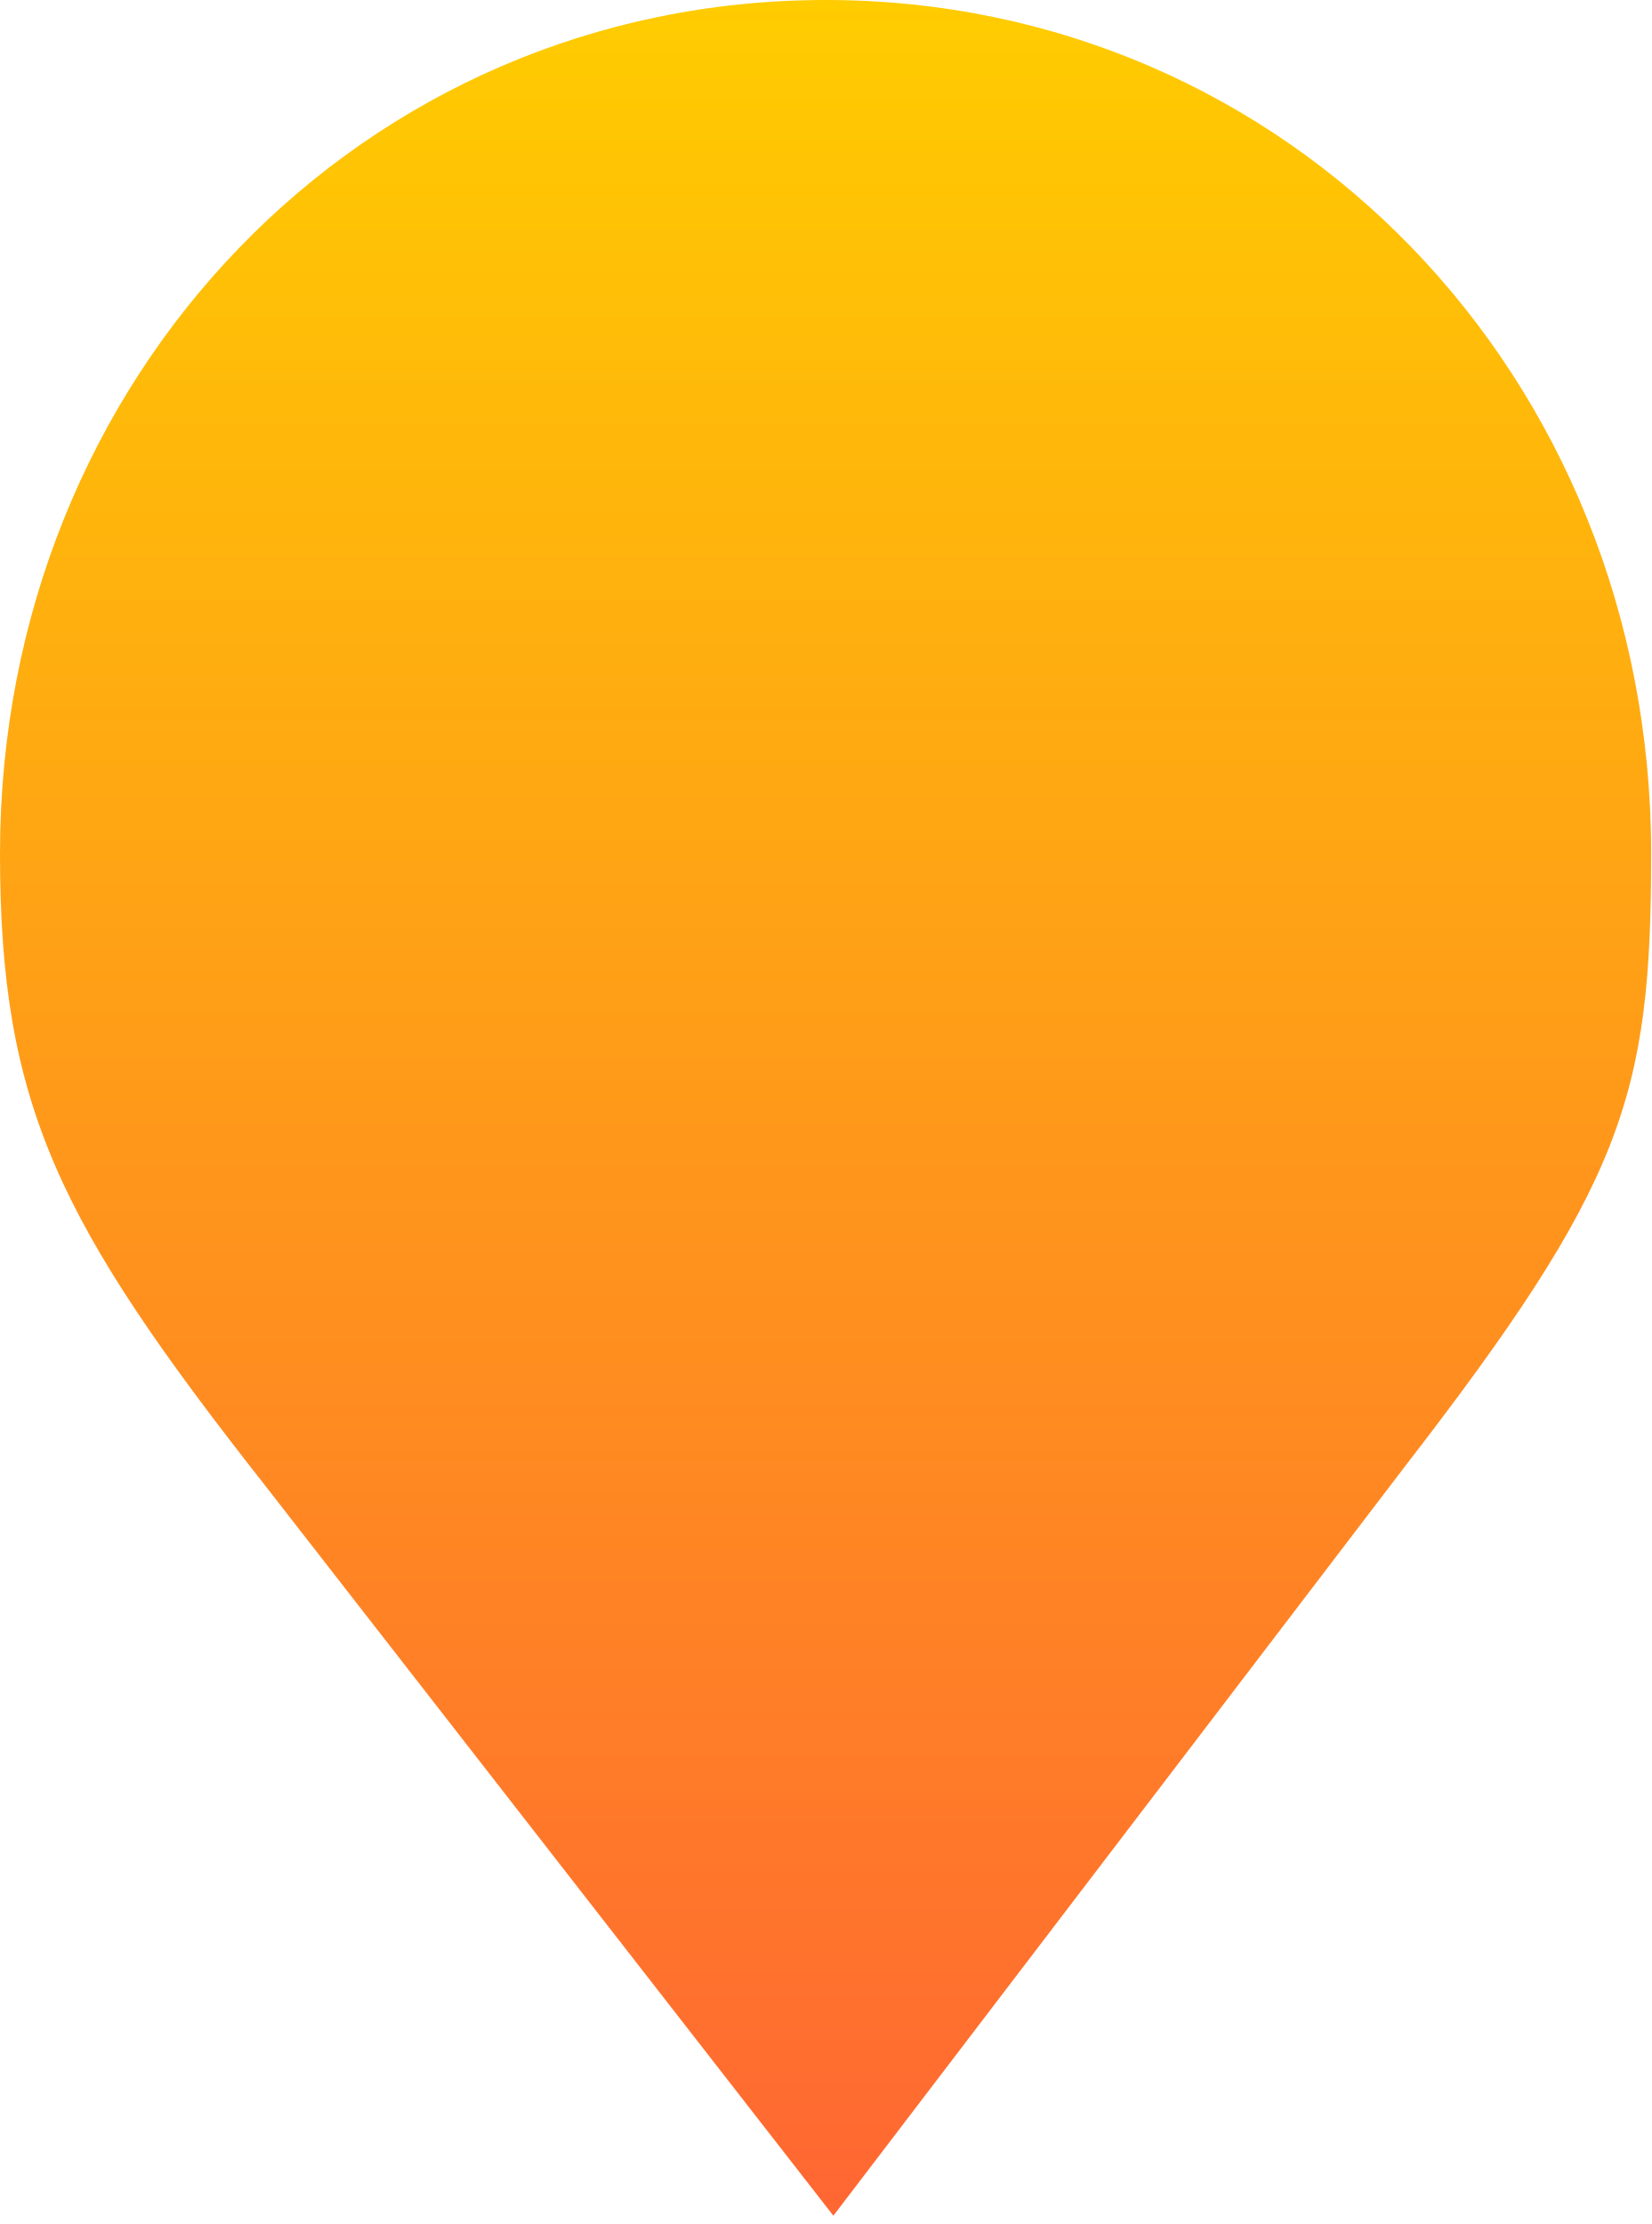
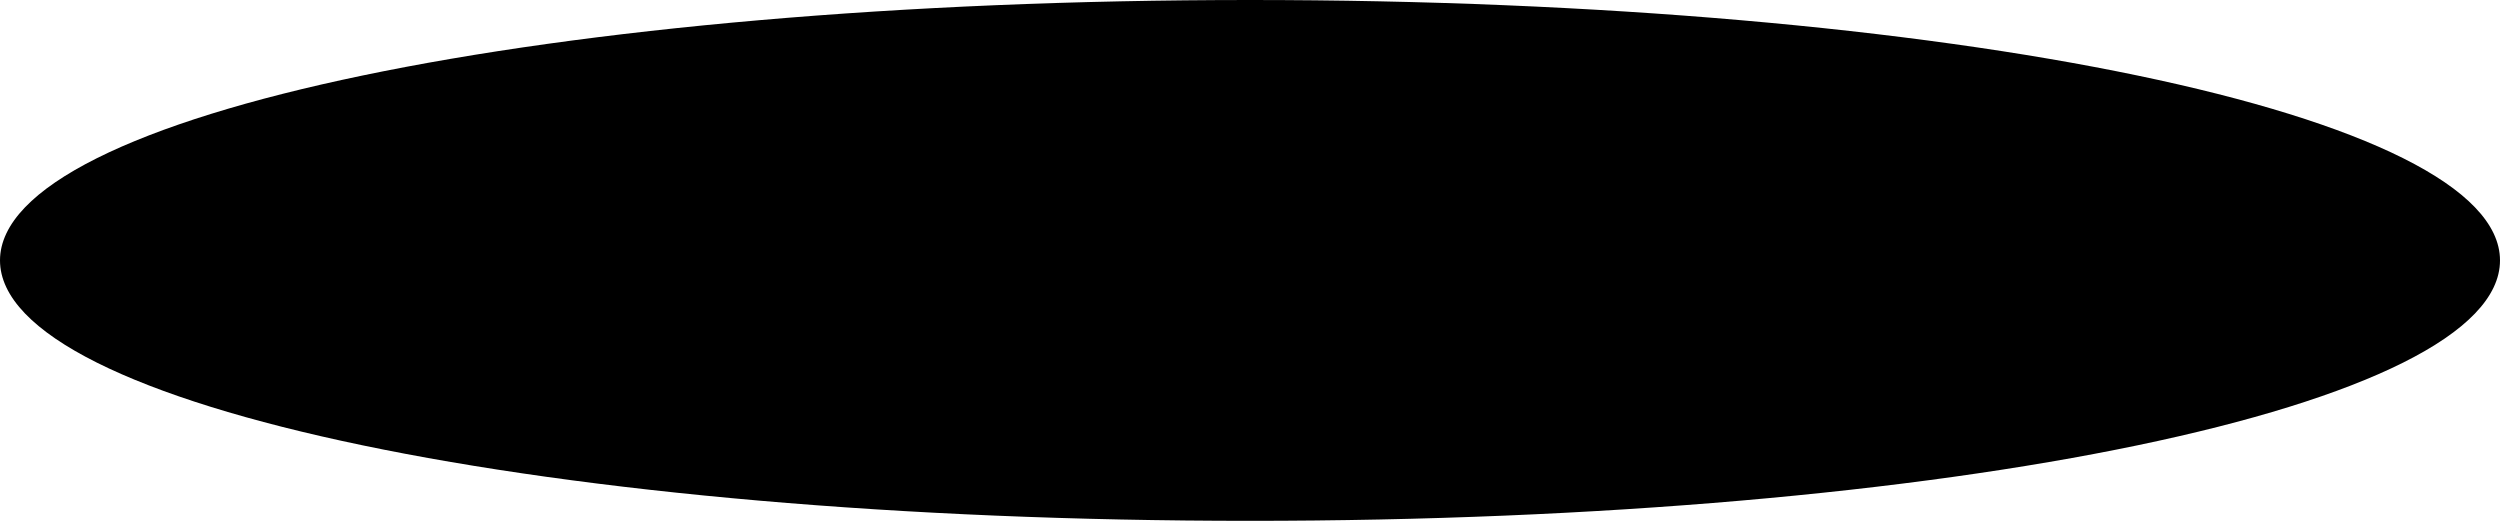
- <svg xmlns="http://www.w3.org/2000/svg" version="1.1" width="49px" height="66px">
-   <defs>
-     <linearGradient gradientUnits="userSpaceOnUse" x1="24.5" y1="0" x2="24.5" y2="66" id="LinearGradient112">
-       <stop id="Stop113" stop-color="#ffcc00" offset="0" />
-       <stop id="Stop114" stop-color="#ff6633" offset="1" />
-     </linearGradient>
-   </defs>
-   <g transform="matrix(1 0 0 1 -439 -414 )">
-     <path d="M 24.731 65.754  L 7.85 44.062  C 1.75 36.3  0 32.821  0 25.335  C 0 11.148  10.78 0  24.5 0  C 38.22 0  49 11.148  49 25.335  C 49 32.558  48.176 35.129  41.653 43.57  L 33.815 53.846  L 24.731 65.754  Z " fill-rule="nonzero" fill="url(#LinearGradient112)" stroke="none" transform="matrix(1 0 0 1 439 414 )" />
+ <svg xmlns="http://www.w3.org/2000/svg" version="1.1" width="24px" height="5px">
+   <g transform="matrix(1 0 0 1 -458 -520 )">
+     <path d="M 470 520  C 476.72 520  482 521.1  482 522.5  C 482 523.9  476.72 525  470 525  C 463.28 525  458 523.9  458 522.5  C 458 521.1  463.28 520  470 520  Z " fill-rule="nonzero" fill="#000000" stroke="none" />
  </g>
</svg>
